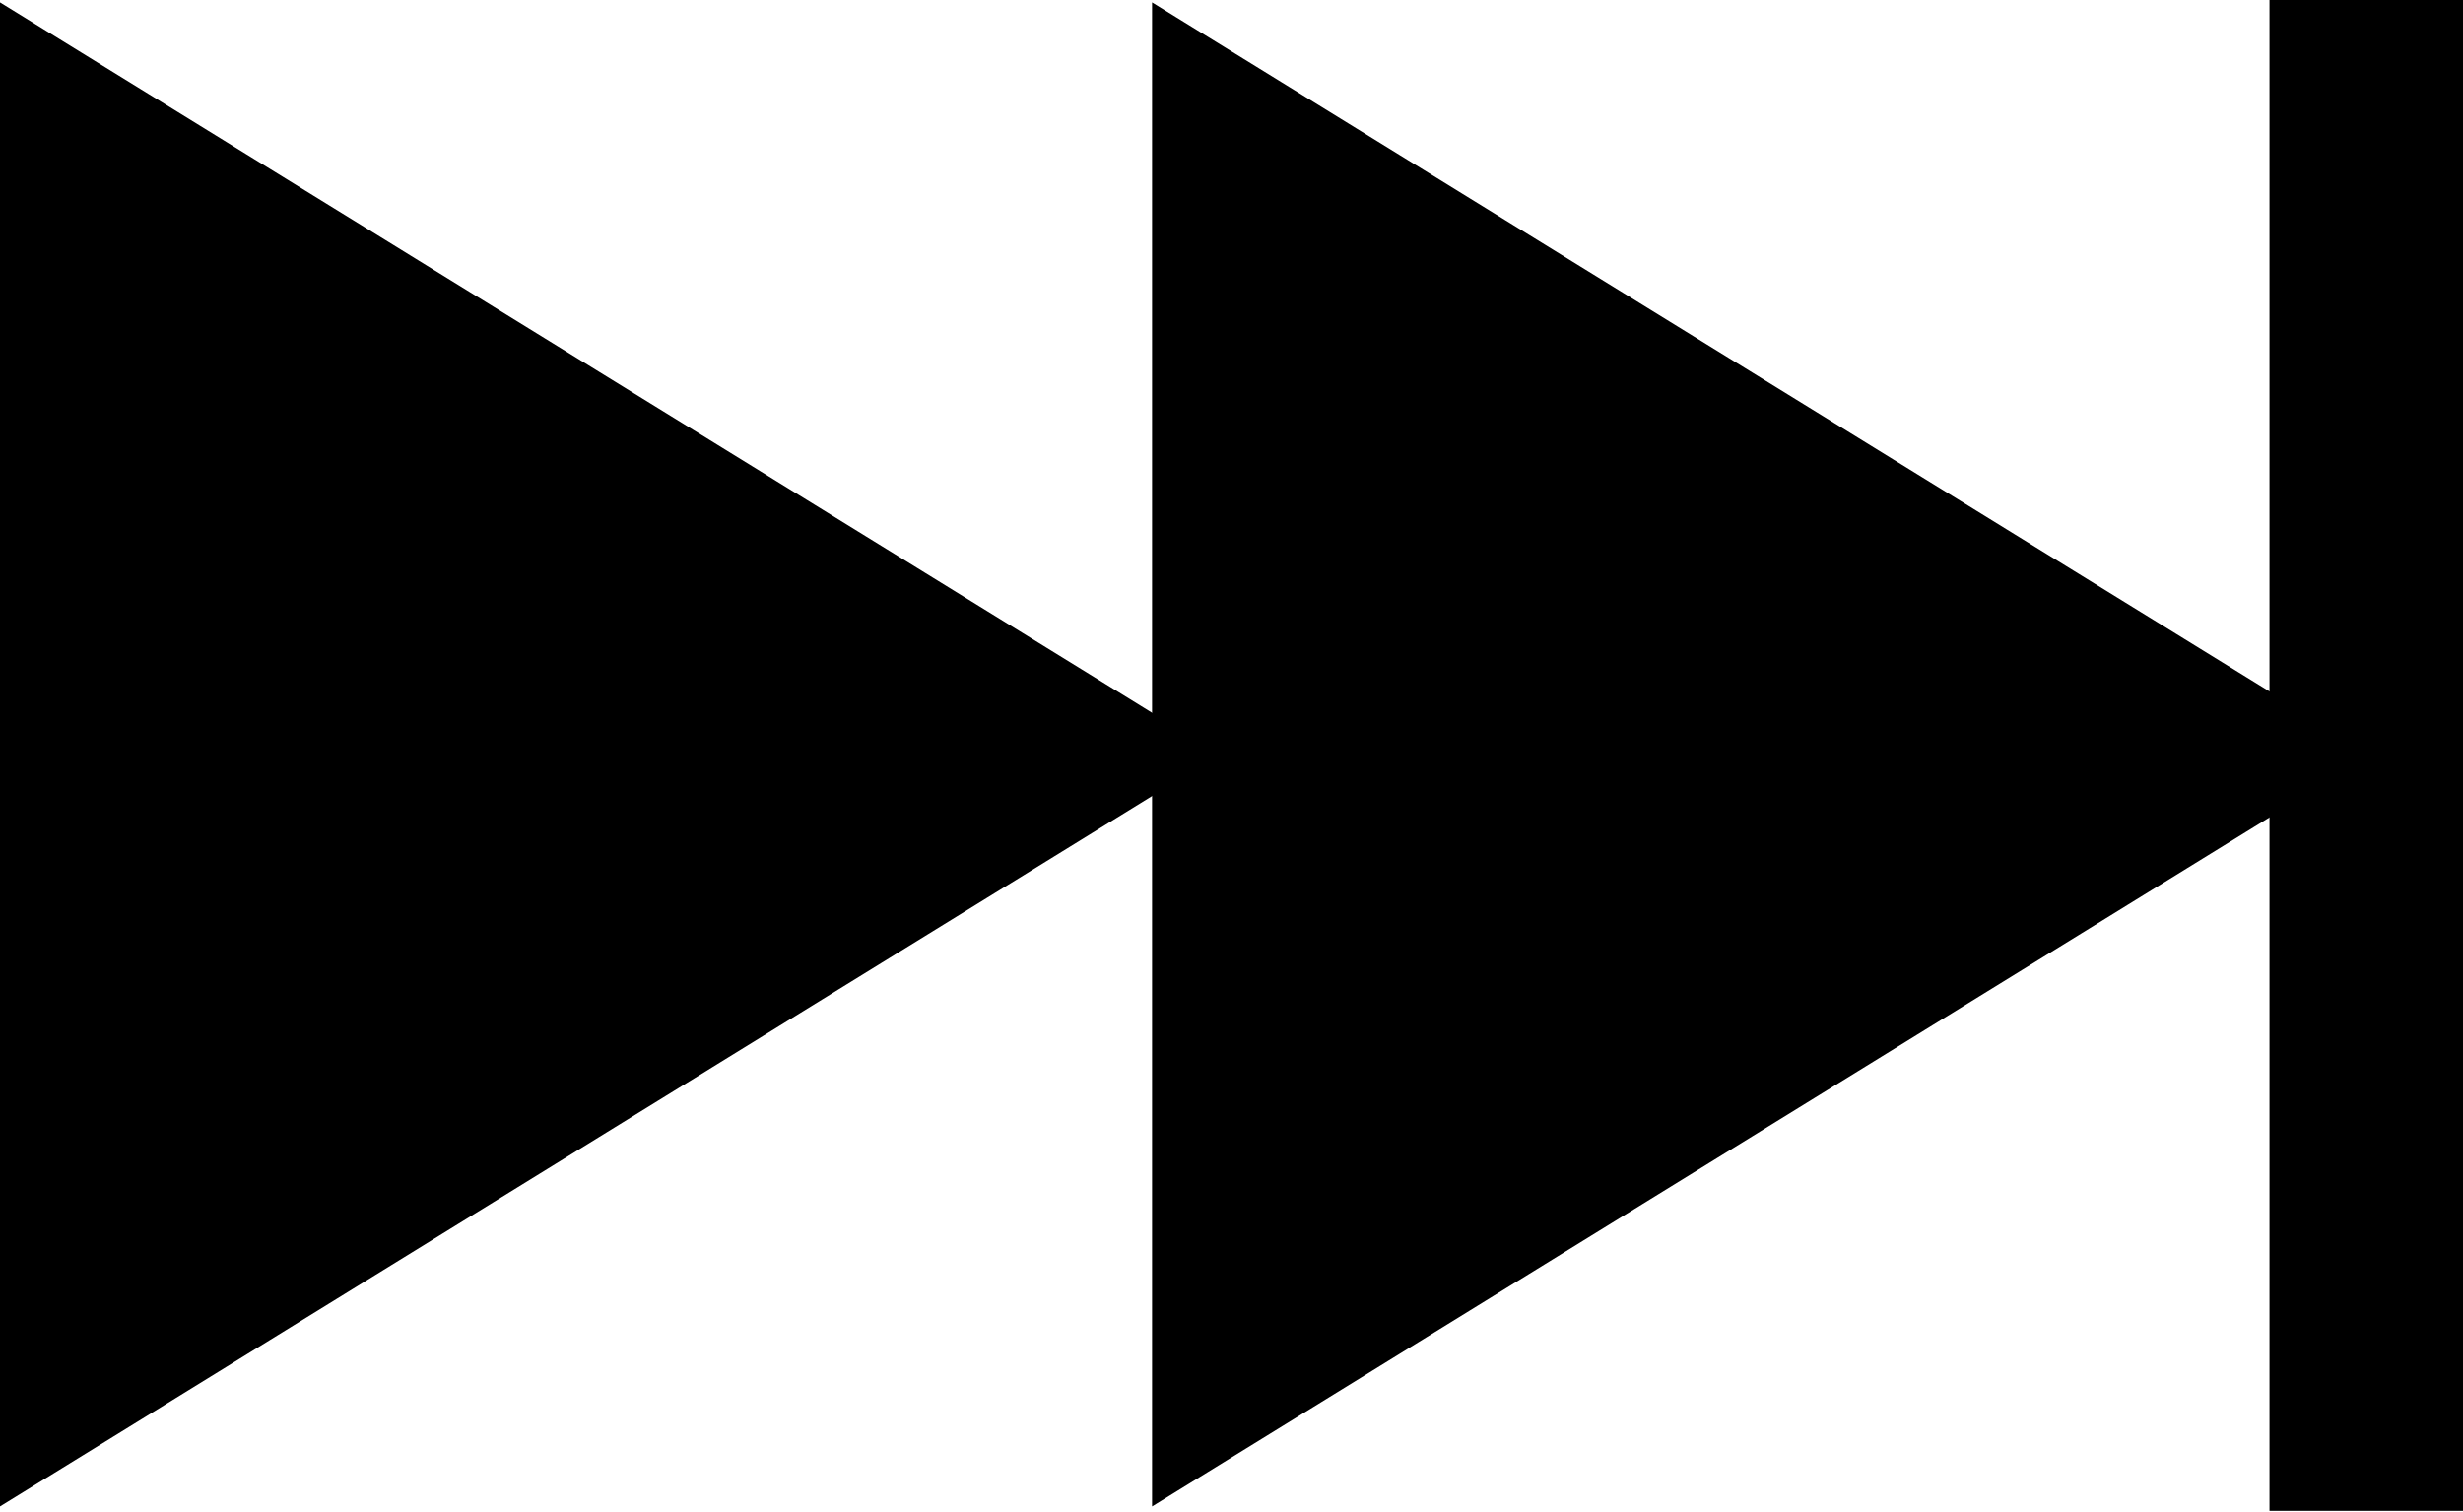
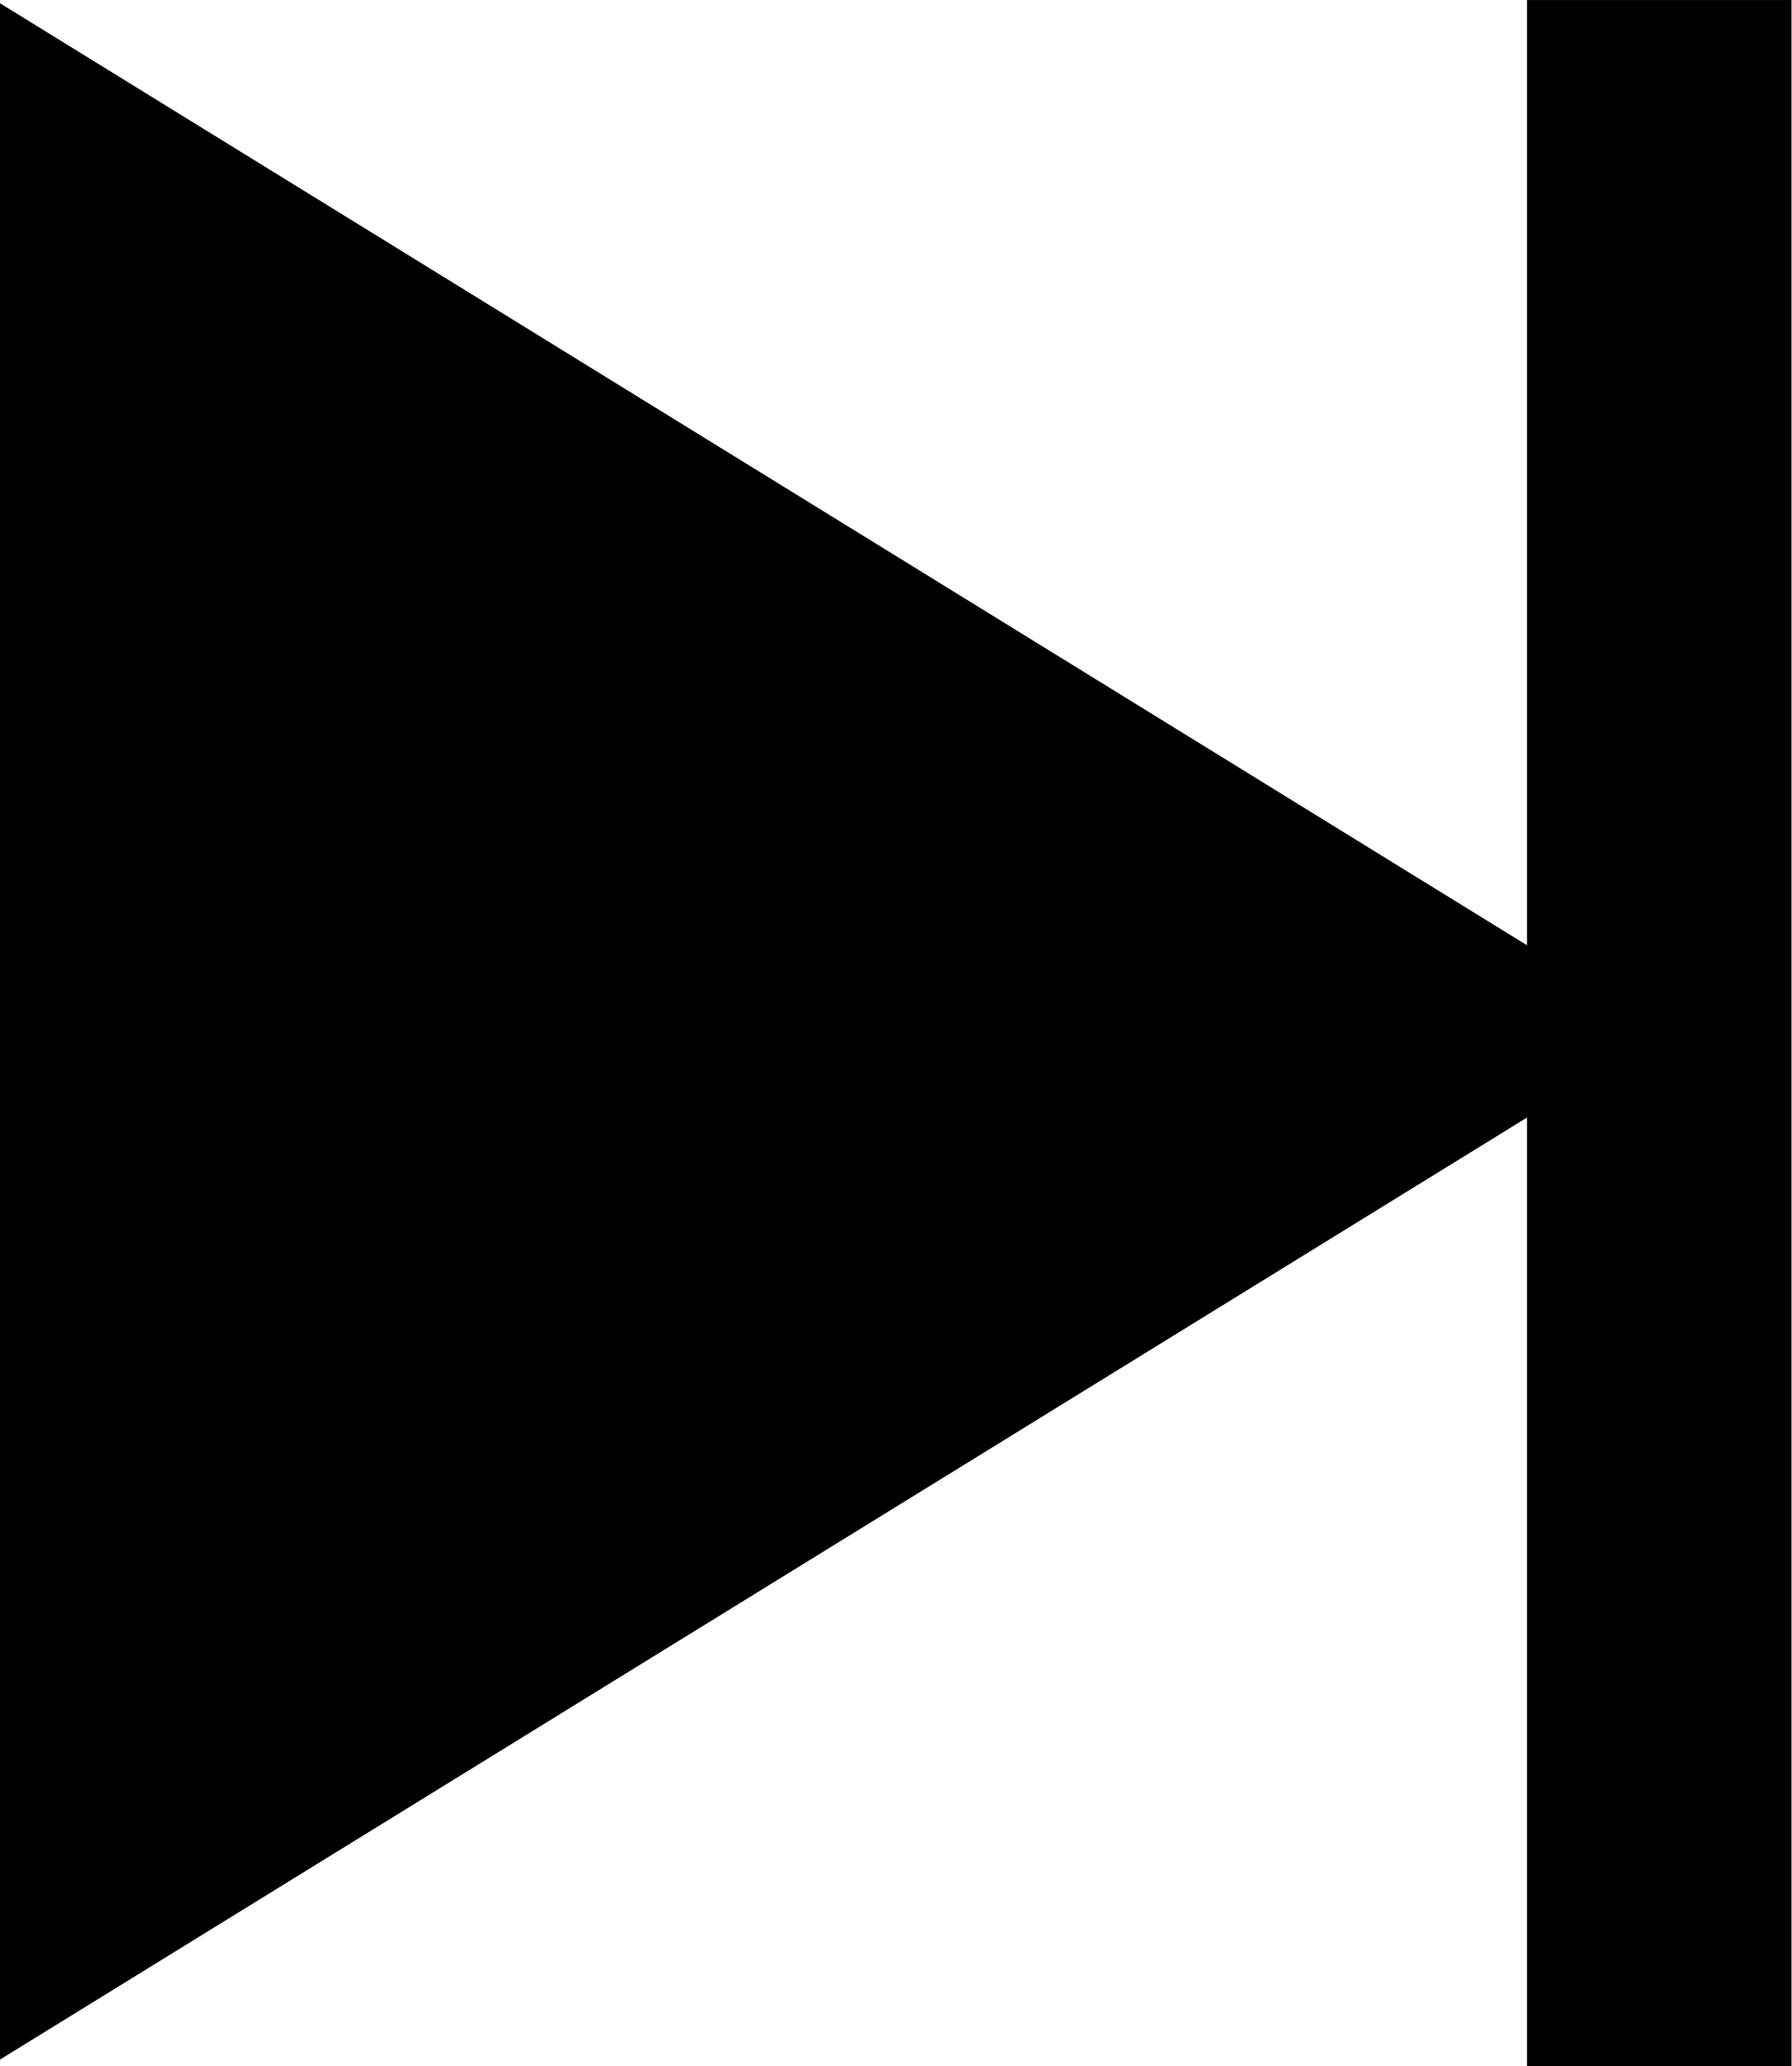
- <svg xmlns="http://www.w3.org/2000/svg" width="41.435mm" height="25.427mm" version="1.1" viewBox="0 0 41.435 25.427">
-   <g transform="translate(60.656 -115.73)">
-     <path d="m-60.656 115.77 20.517 12.654-20.517 12.654z" stroke-width=".265" />
-     <path d="m-41.275 115.77 20.517 12.654-20.517 12.654z" stroke-width=".265" />
-     <rect x="-22.451" y="115.75" width="3.205" height="25.376" stroke="#000" stroke-width=".051" />
+ <svg xmlns="http://www.w3.org/2000/svg" width="22.055mm" height="25.427mm" viewBox="0 0 22.055 25.427" version="1.1" id="svg1498">
+   <defs id="defs1492" />
+   <g id="layer1" transform="translate(41.27485,-115.7291)">
+     <path style="fill:#000000;stroke-width:0.265" id="path51" d="m -41.275,115.769 20.517,12.654 -20.517,12.654 z" />
+     <rect style="fill:#000000;stroke:#000000;stroke-width:0.051;stroke-miterlimit:4;stroke-dasharray:none;stroke-opacity:1" id="rect2079" width="3.205" height="25.376" x="-22.451" y="115.755" />
  </g>
</svg>
